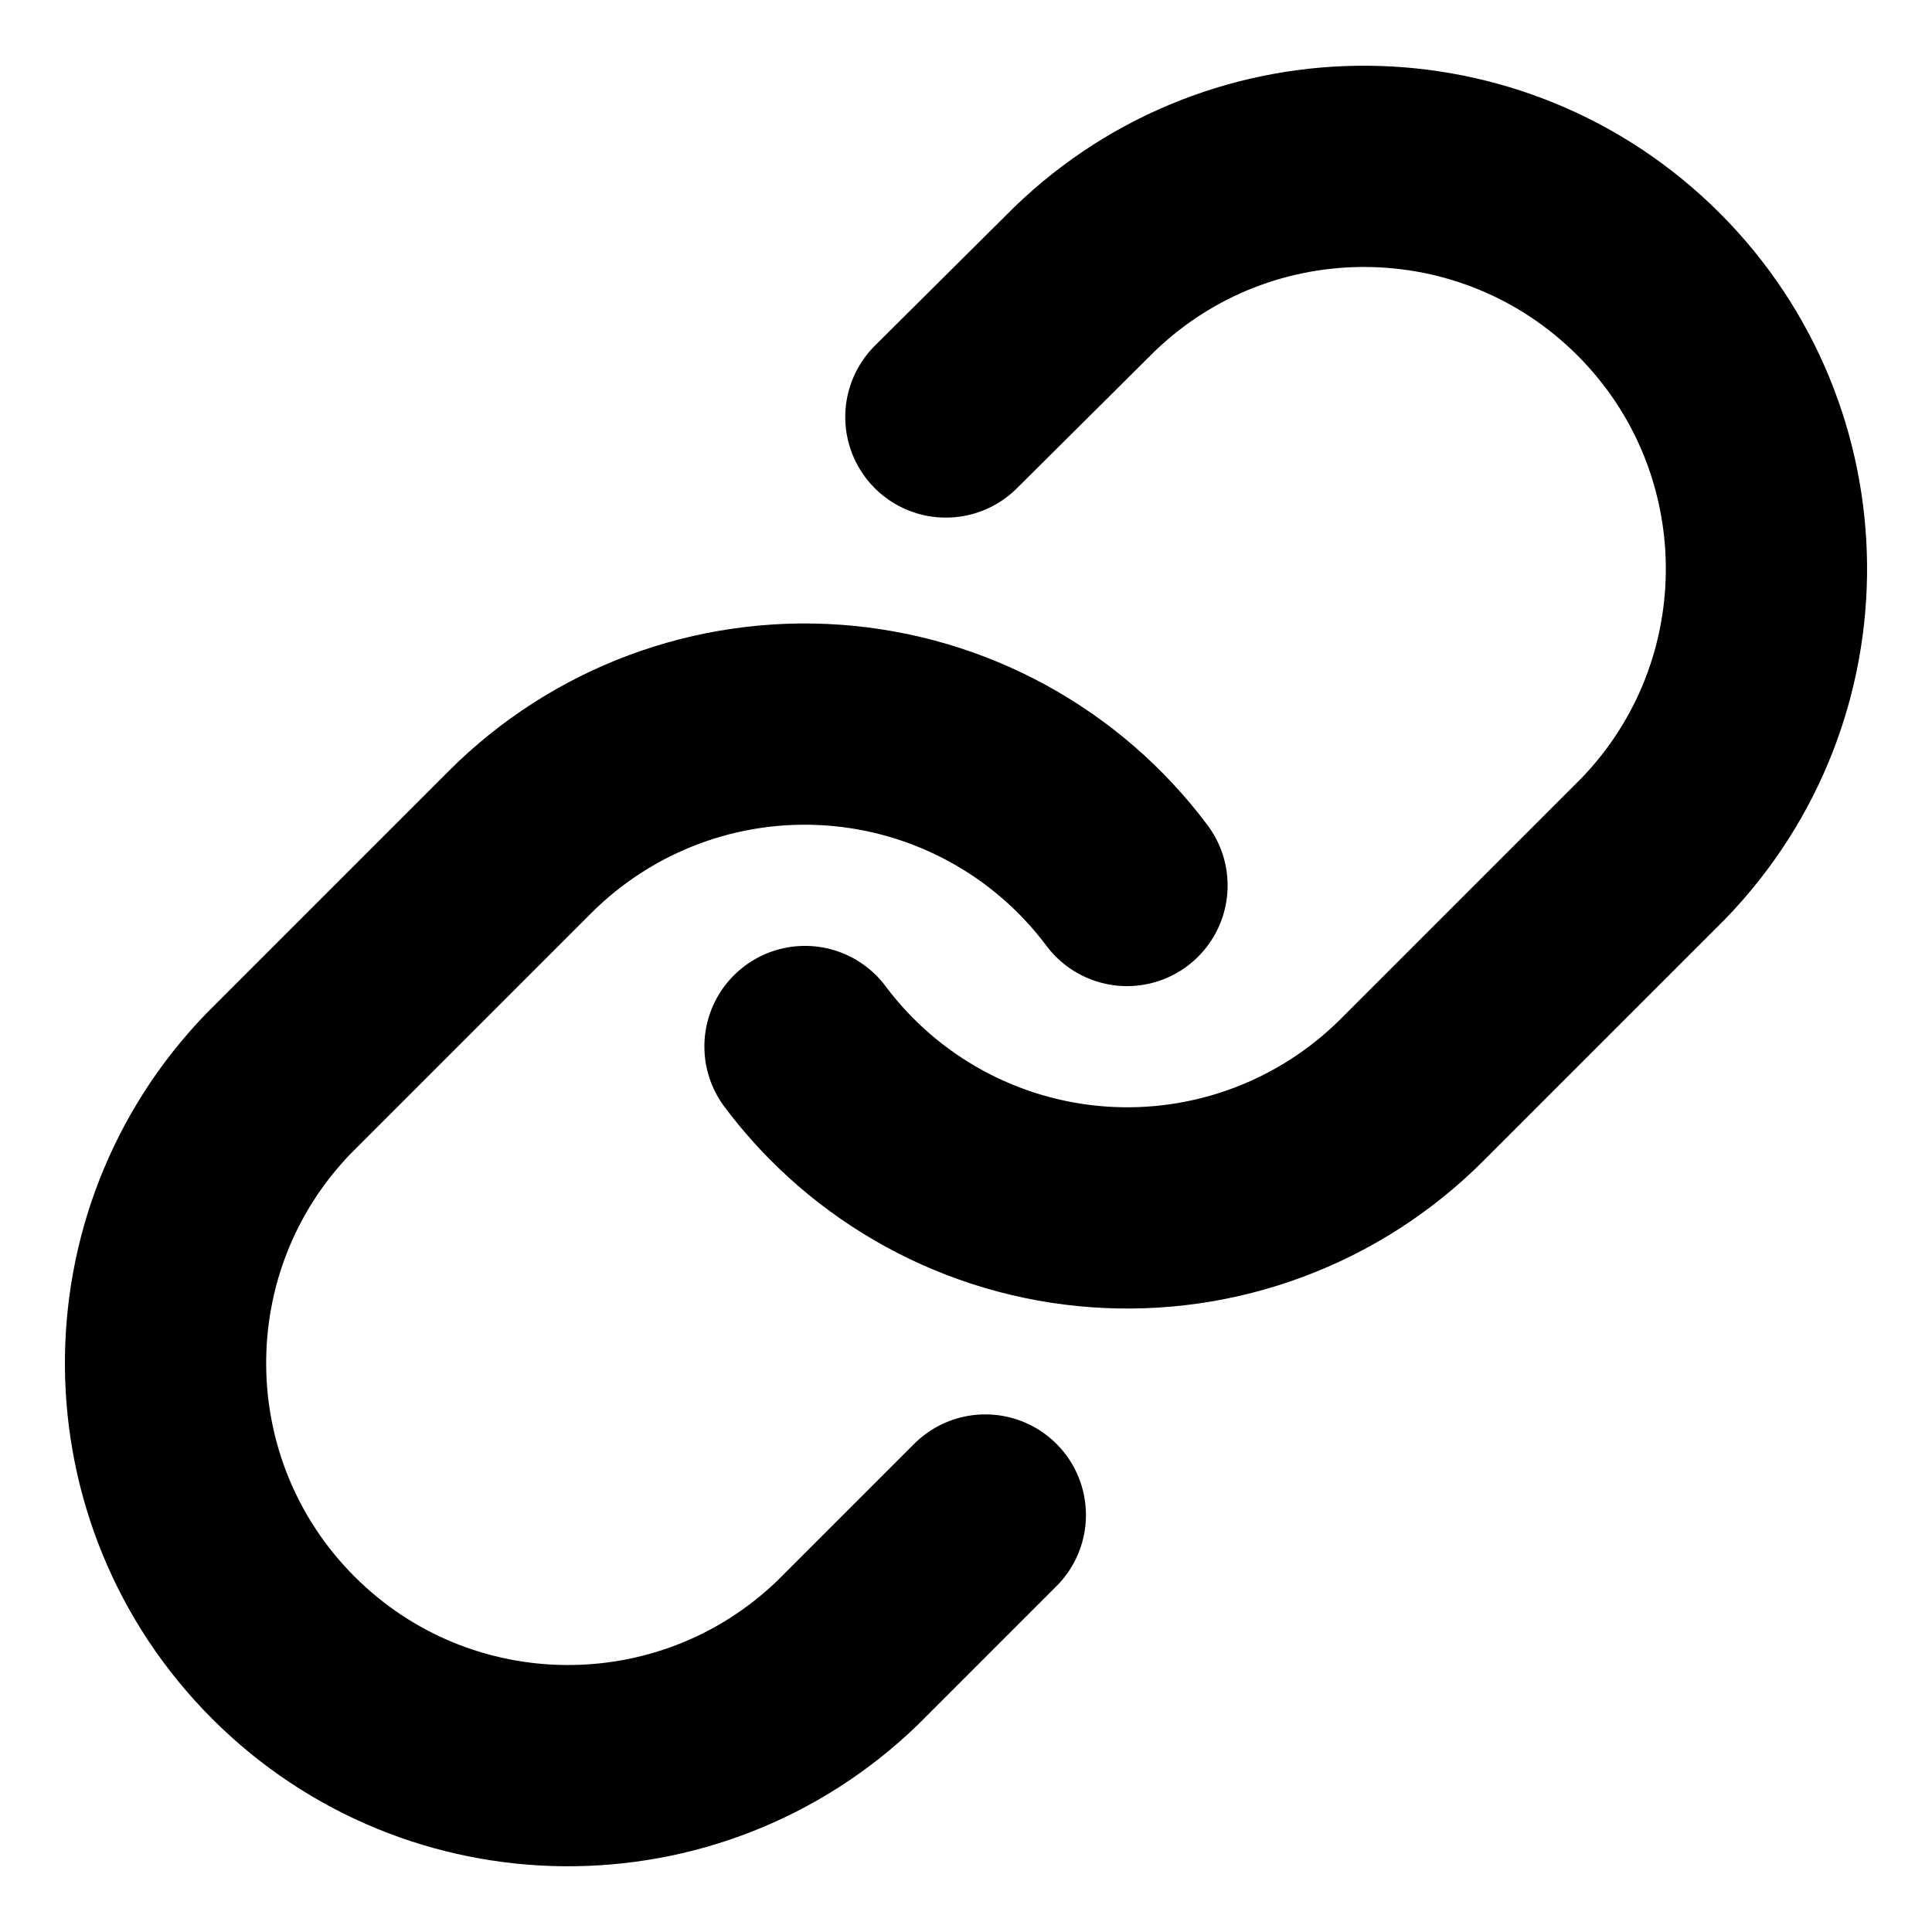
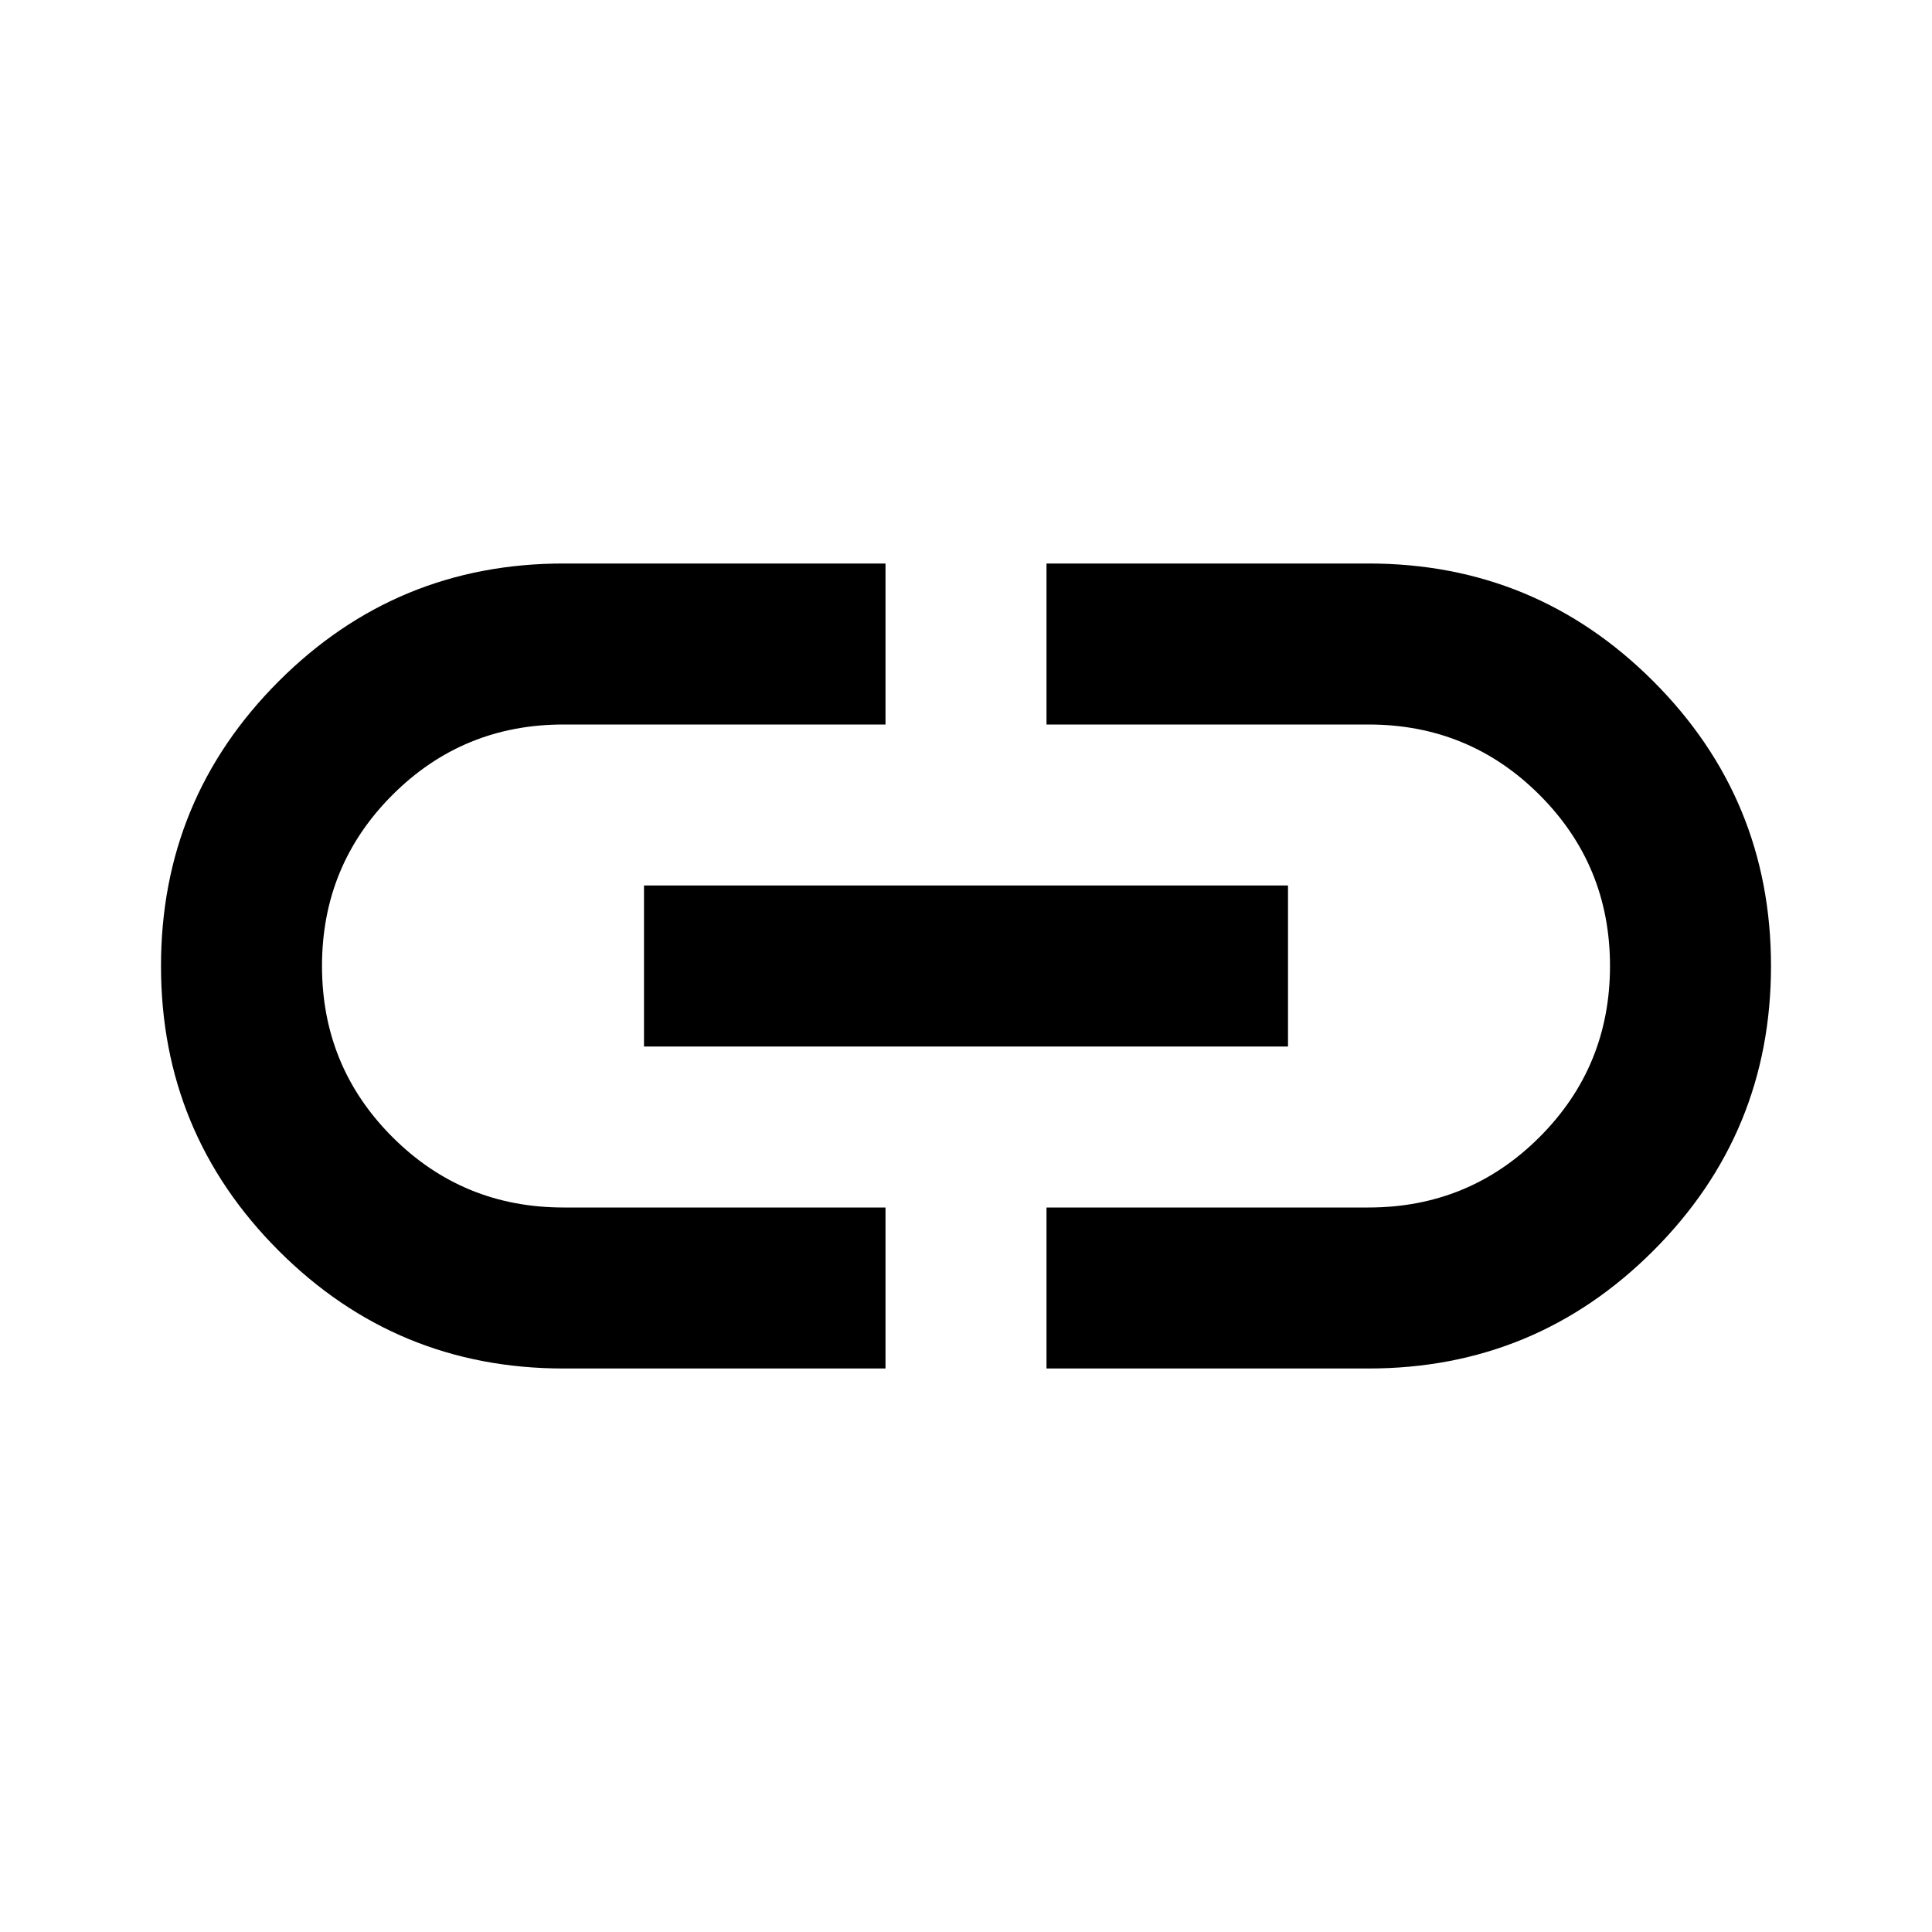
- <svg xmlns="http://www.w3.org/2000/svg" width="24" height="24" viewBox="0 0 24 24" fill="none" stroke="#000000" stroke-width="2.5" stroke-linecap="round" stroke-linejoin="round">
-   <path d="M10 13a5 5 0 0 0 7.54.54l3-3a5 5 0 0 0-7.07-7.07l-1.72 1.71" />
-   <path d="M14 11a5 5 0 0 0-7.54-.54l-3 3a5 5 0 0 0 7.07 7.07l1.71-1.71" />
+ <svg xmlns="http://www.w3.org/2000/svg" height="24" viewBox="0 -960 960 960" width="24">
+   <path d="M440-280H280q-83 0-141.5-58.5T80-480q0-83 58.5-141.5T280-680h160v80H280q-50 0-85 35t-35 85q0 50 35 85t85 35h160v80ZM320-440v-80h320v80H320Zm200 160v-80h160q50 0 85-35t35-85q0-50-35-85t-85-35H520v-80h160q83 0 141.5 58.5T880-480q0 83-58.5 141.5T680-280H520Z" />
</svg>
